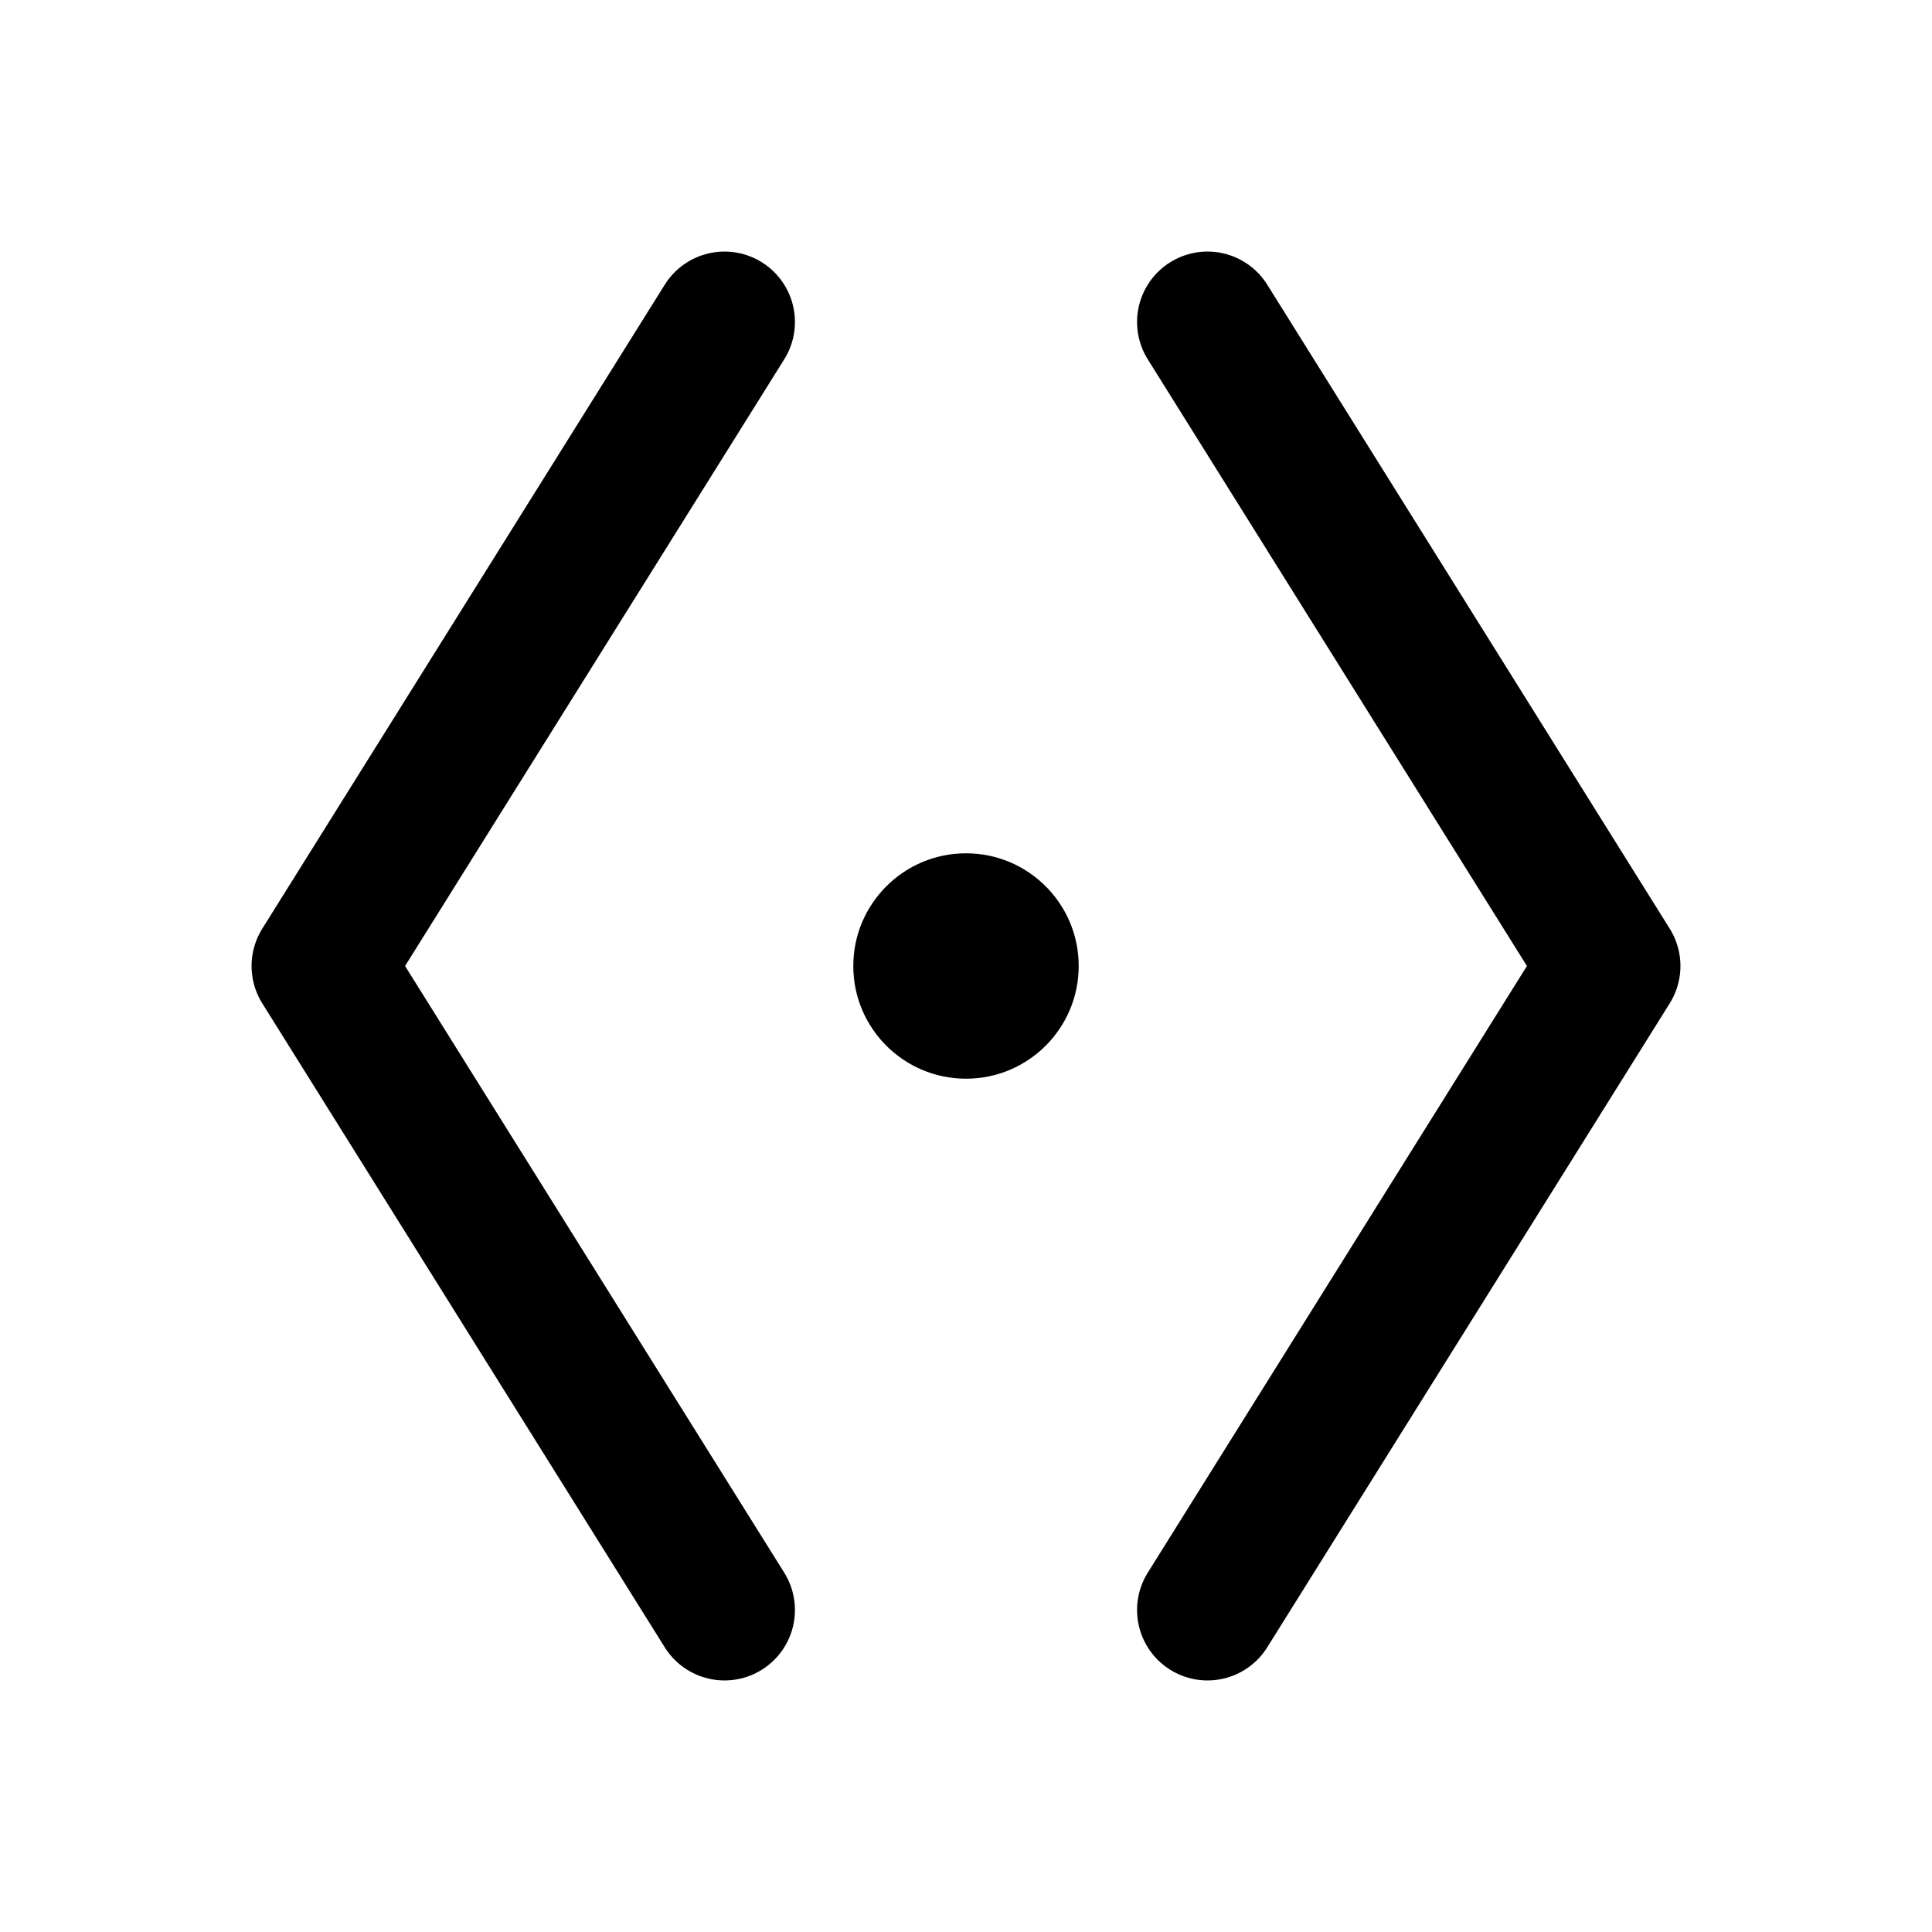
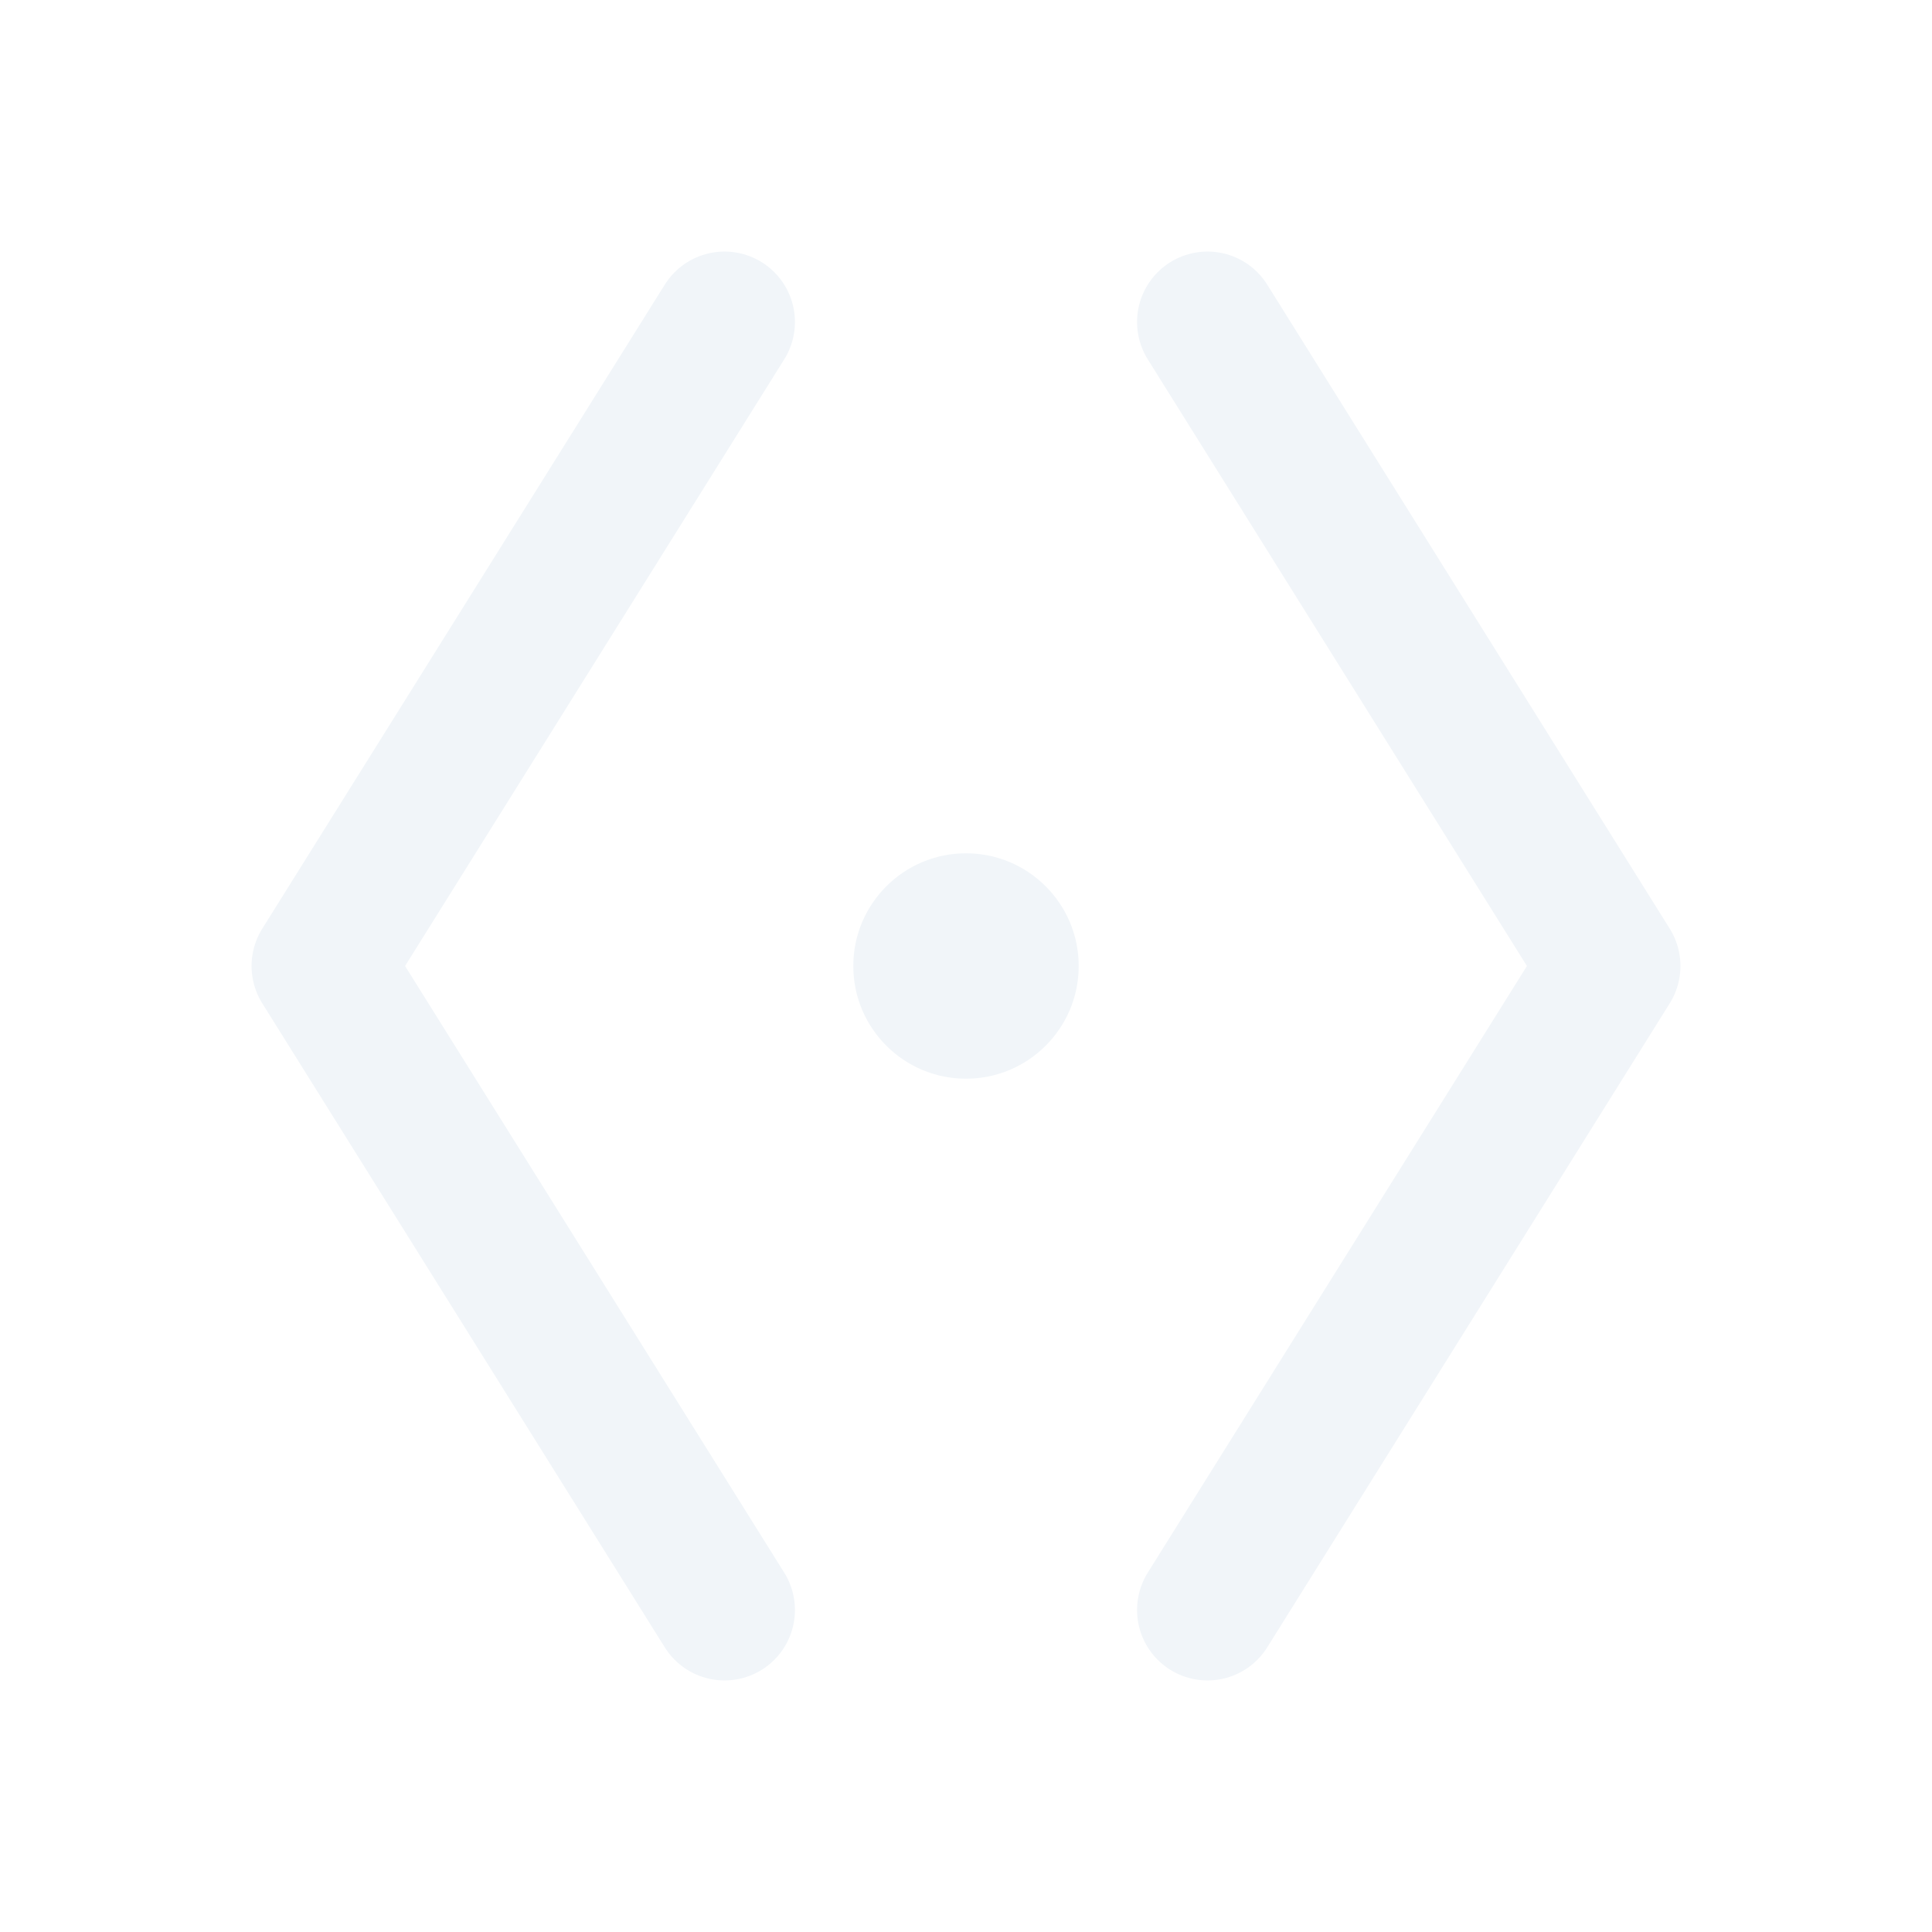
- <svg xmlns="http://www.w3.org/2000/svg" viewBox="0 0 24 24" fill="none" stroke="currentColor" stroke-width="1.75" stroke-linecap="round" stroke-linejoin="round" aria-hidden="true">
+ <svg xmlns="http://www.w3.org/2000/svg" viewBox="0 0 24 24" fill="none" stroke="#f1f5f9" stroke-width="1.75" stroke-linecap="round" stroke-linejoin="round" aria-hidden="true">
  <path d="M9 4l-5 8 5 8" />
  <path d="M15 4l5 8-5 8" />
-   <circle cx="12" cy="12" r="1.4" fill="currentColor" stroke="none" />
+   <circle cx="12" cy="12" r="1.4" fill="#f1f5f9" stroke="none" />
</svg>
